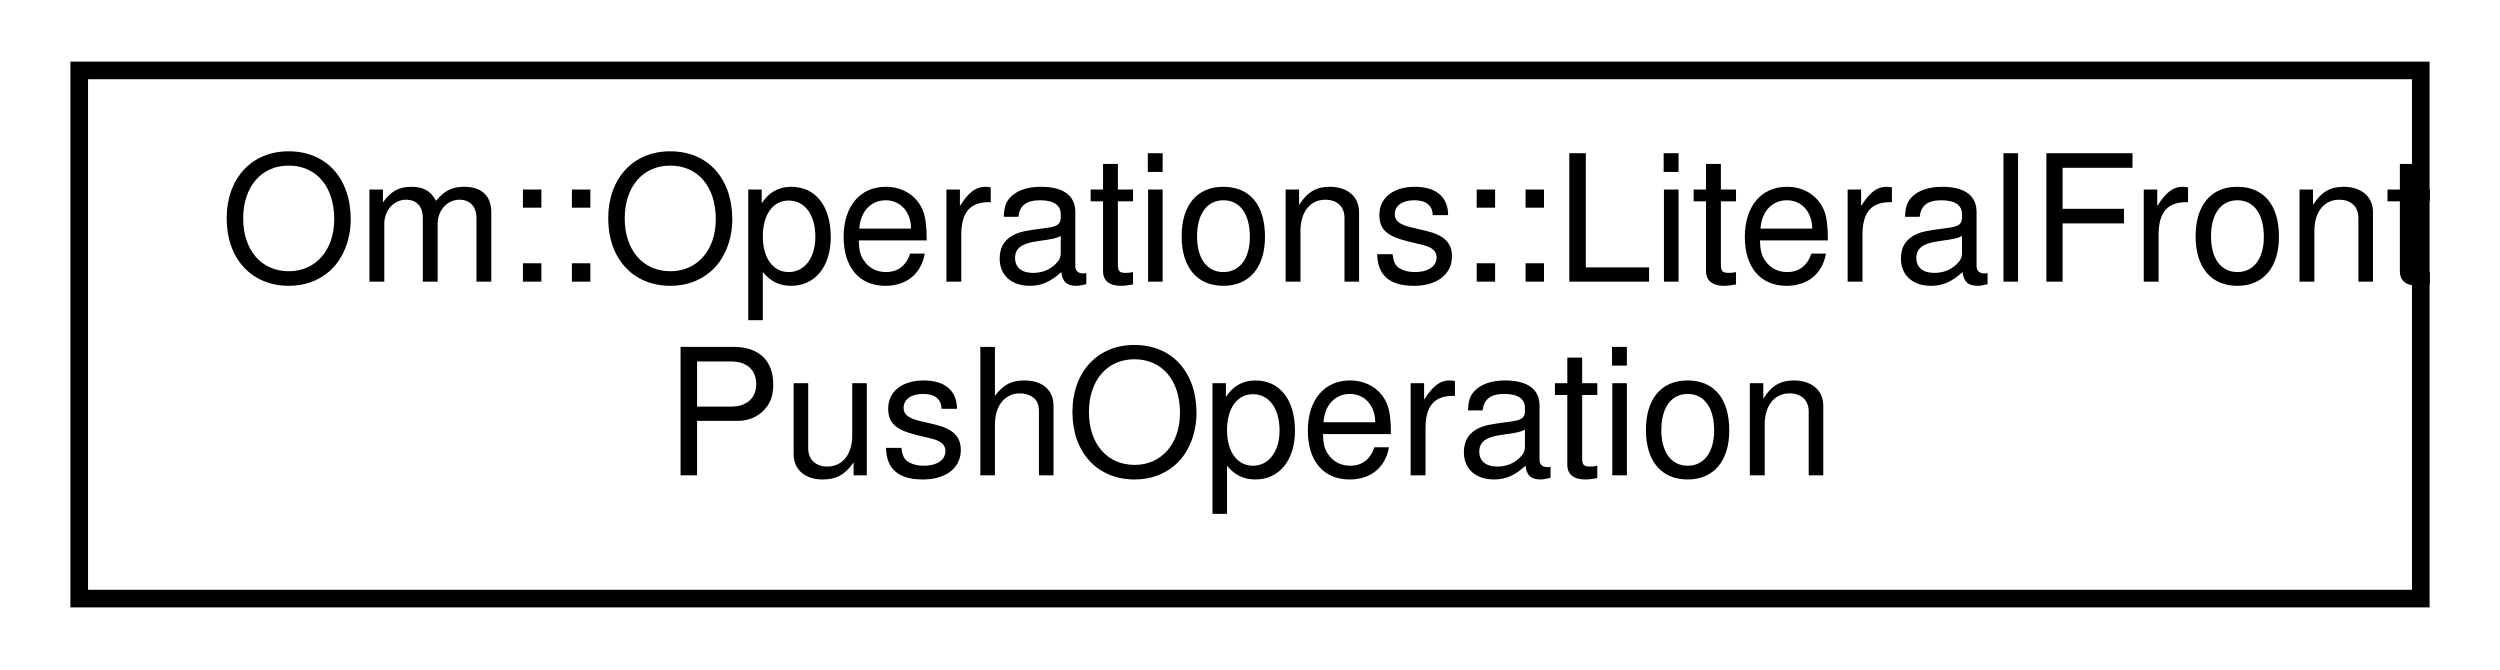
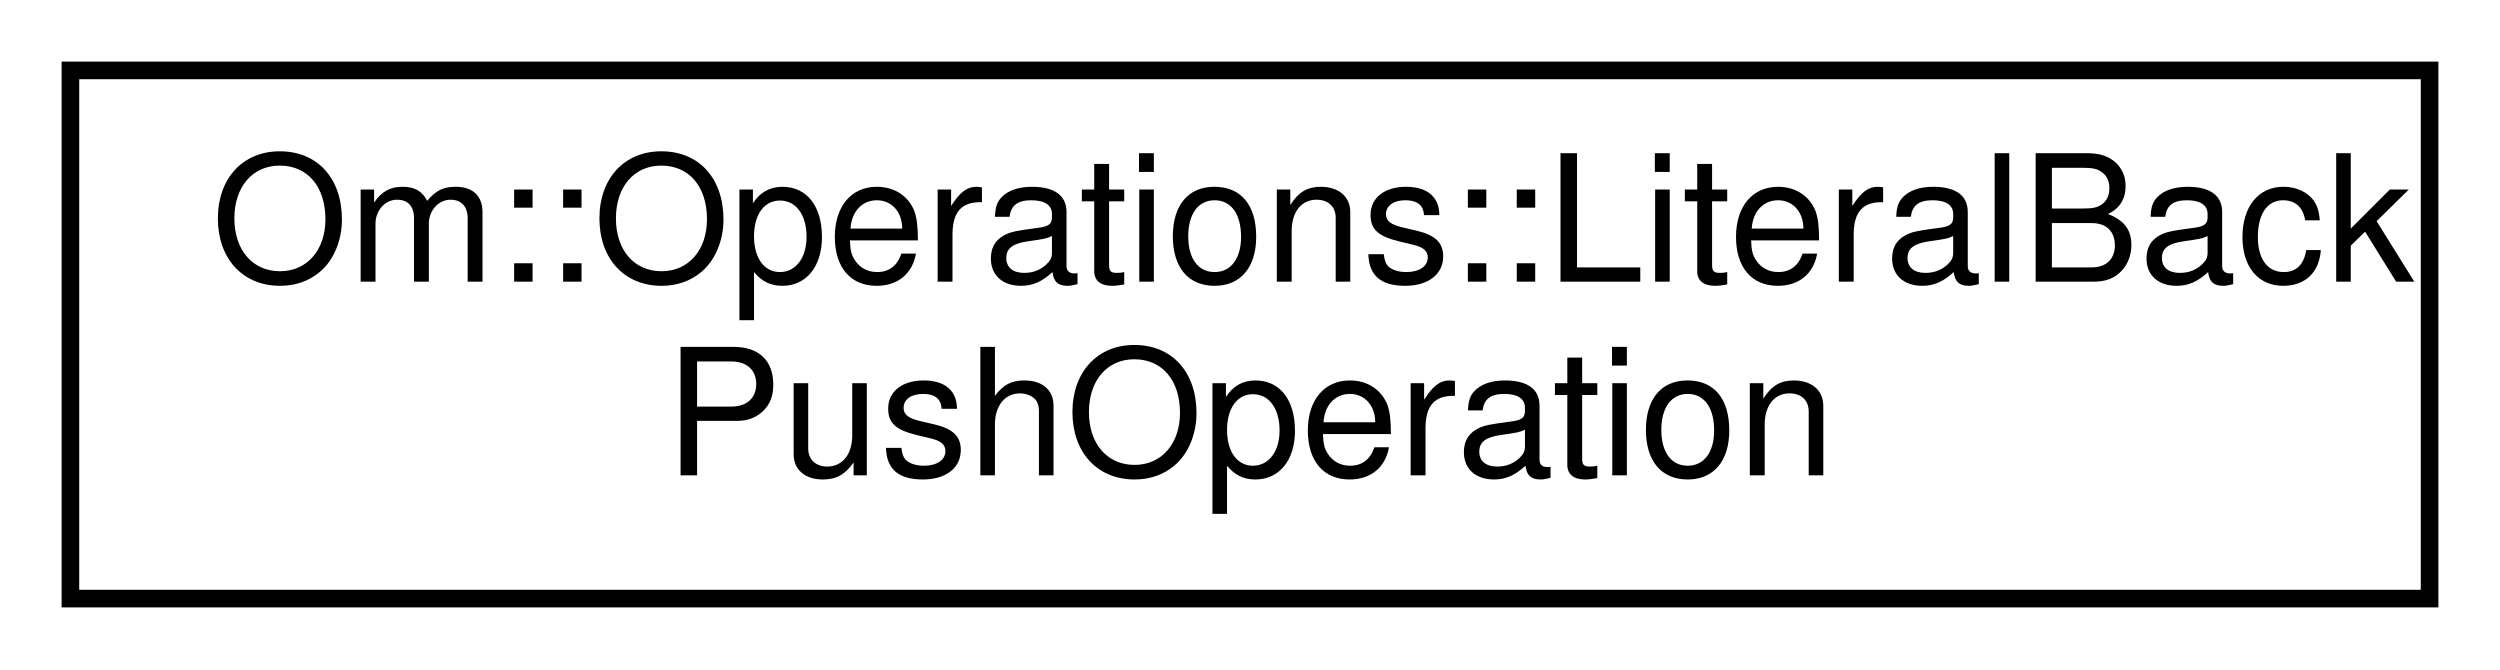
<svg xmlns="http://www.w3.org/2000/svg" xmlns:xlink="http://www.w3.org/1999/xlink" width="142pt" height="38pt" viewBox="0.00 0.00 142.00 38.00">
  <g id="graph1" class="graph" transform="scale(1 1) rotate(0) translate(4 34)">
    <g id="node1" class="node">
-       <a xlink:href="struct_om_1_1_operations_1_1_literal_front_push_operation.html" target="_top" xlink:title="The -&gt;literal Operation implementation.">
-         <polygon fill="none" stroke="black" points="0.5,-0 0.5,-30 133.5,-30 133.5,-0 0.5,-0" />
-         <text text-anchor="start" x="8.5" y="-18" font-family="Helvetica,sans-Serif" font-size="10.00">Om::Operations::LiteralFront</text>
+       <a xlink:href="struct_om_1_1_operations_1_1_literal_back_push_operation.html" target="_top" xlink:title="The literal&lt;- Operation implementation.">
+         <polygon fill="none" stroke="black" points="0,-0 0,-30 134,-30 134,-0 0,-0" />
+         <text text-anchor="start" x="8" y="-18" font-family="Helvetica,sans-Serif" font-size="10.00">Om::Operations::LiteralBack</text>
        <text text-anchor="middle" x="67" y="-7" font-family="Helvetica,sans-Serif" font-size="10.00">PushOperation</text>
      </a>
    </g>
  </g>
</svg>
